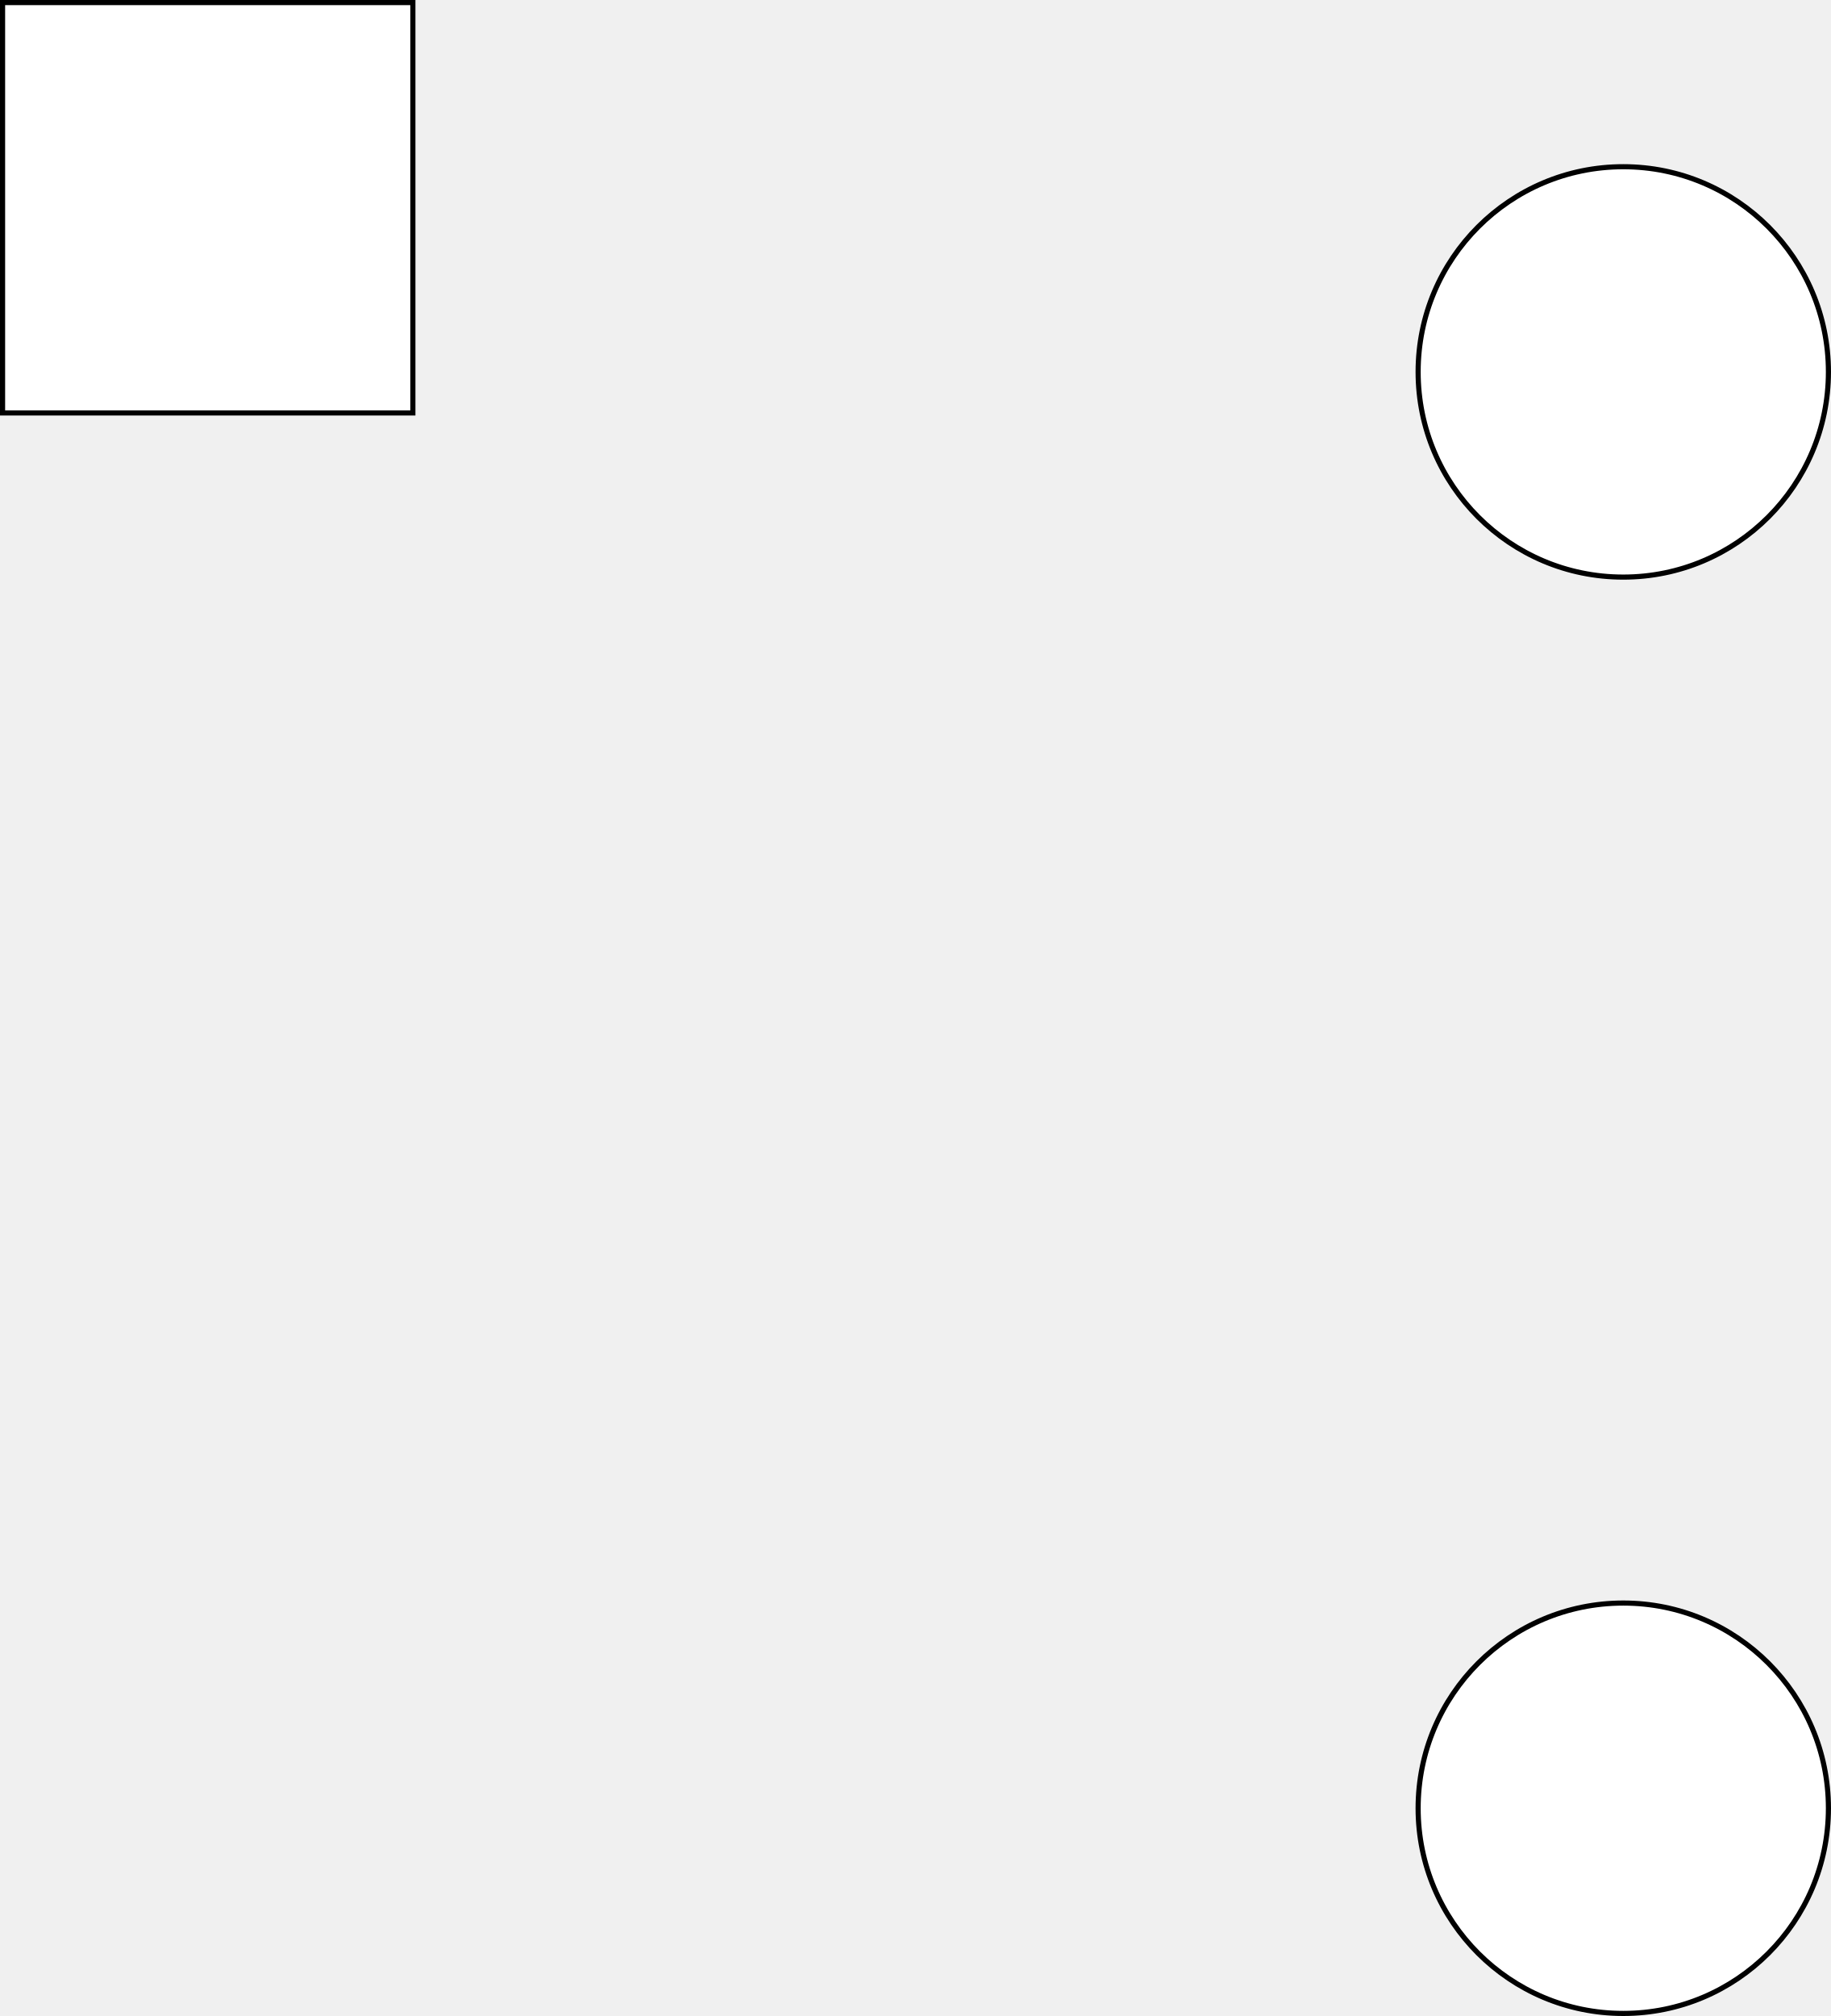
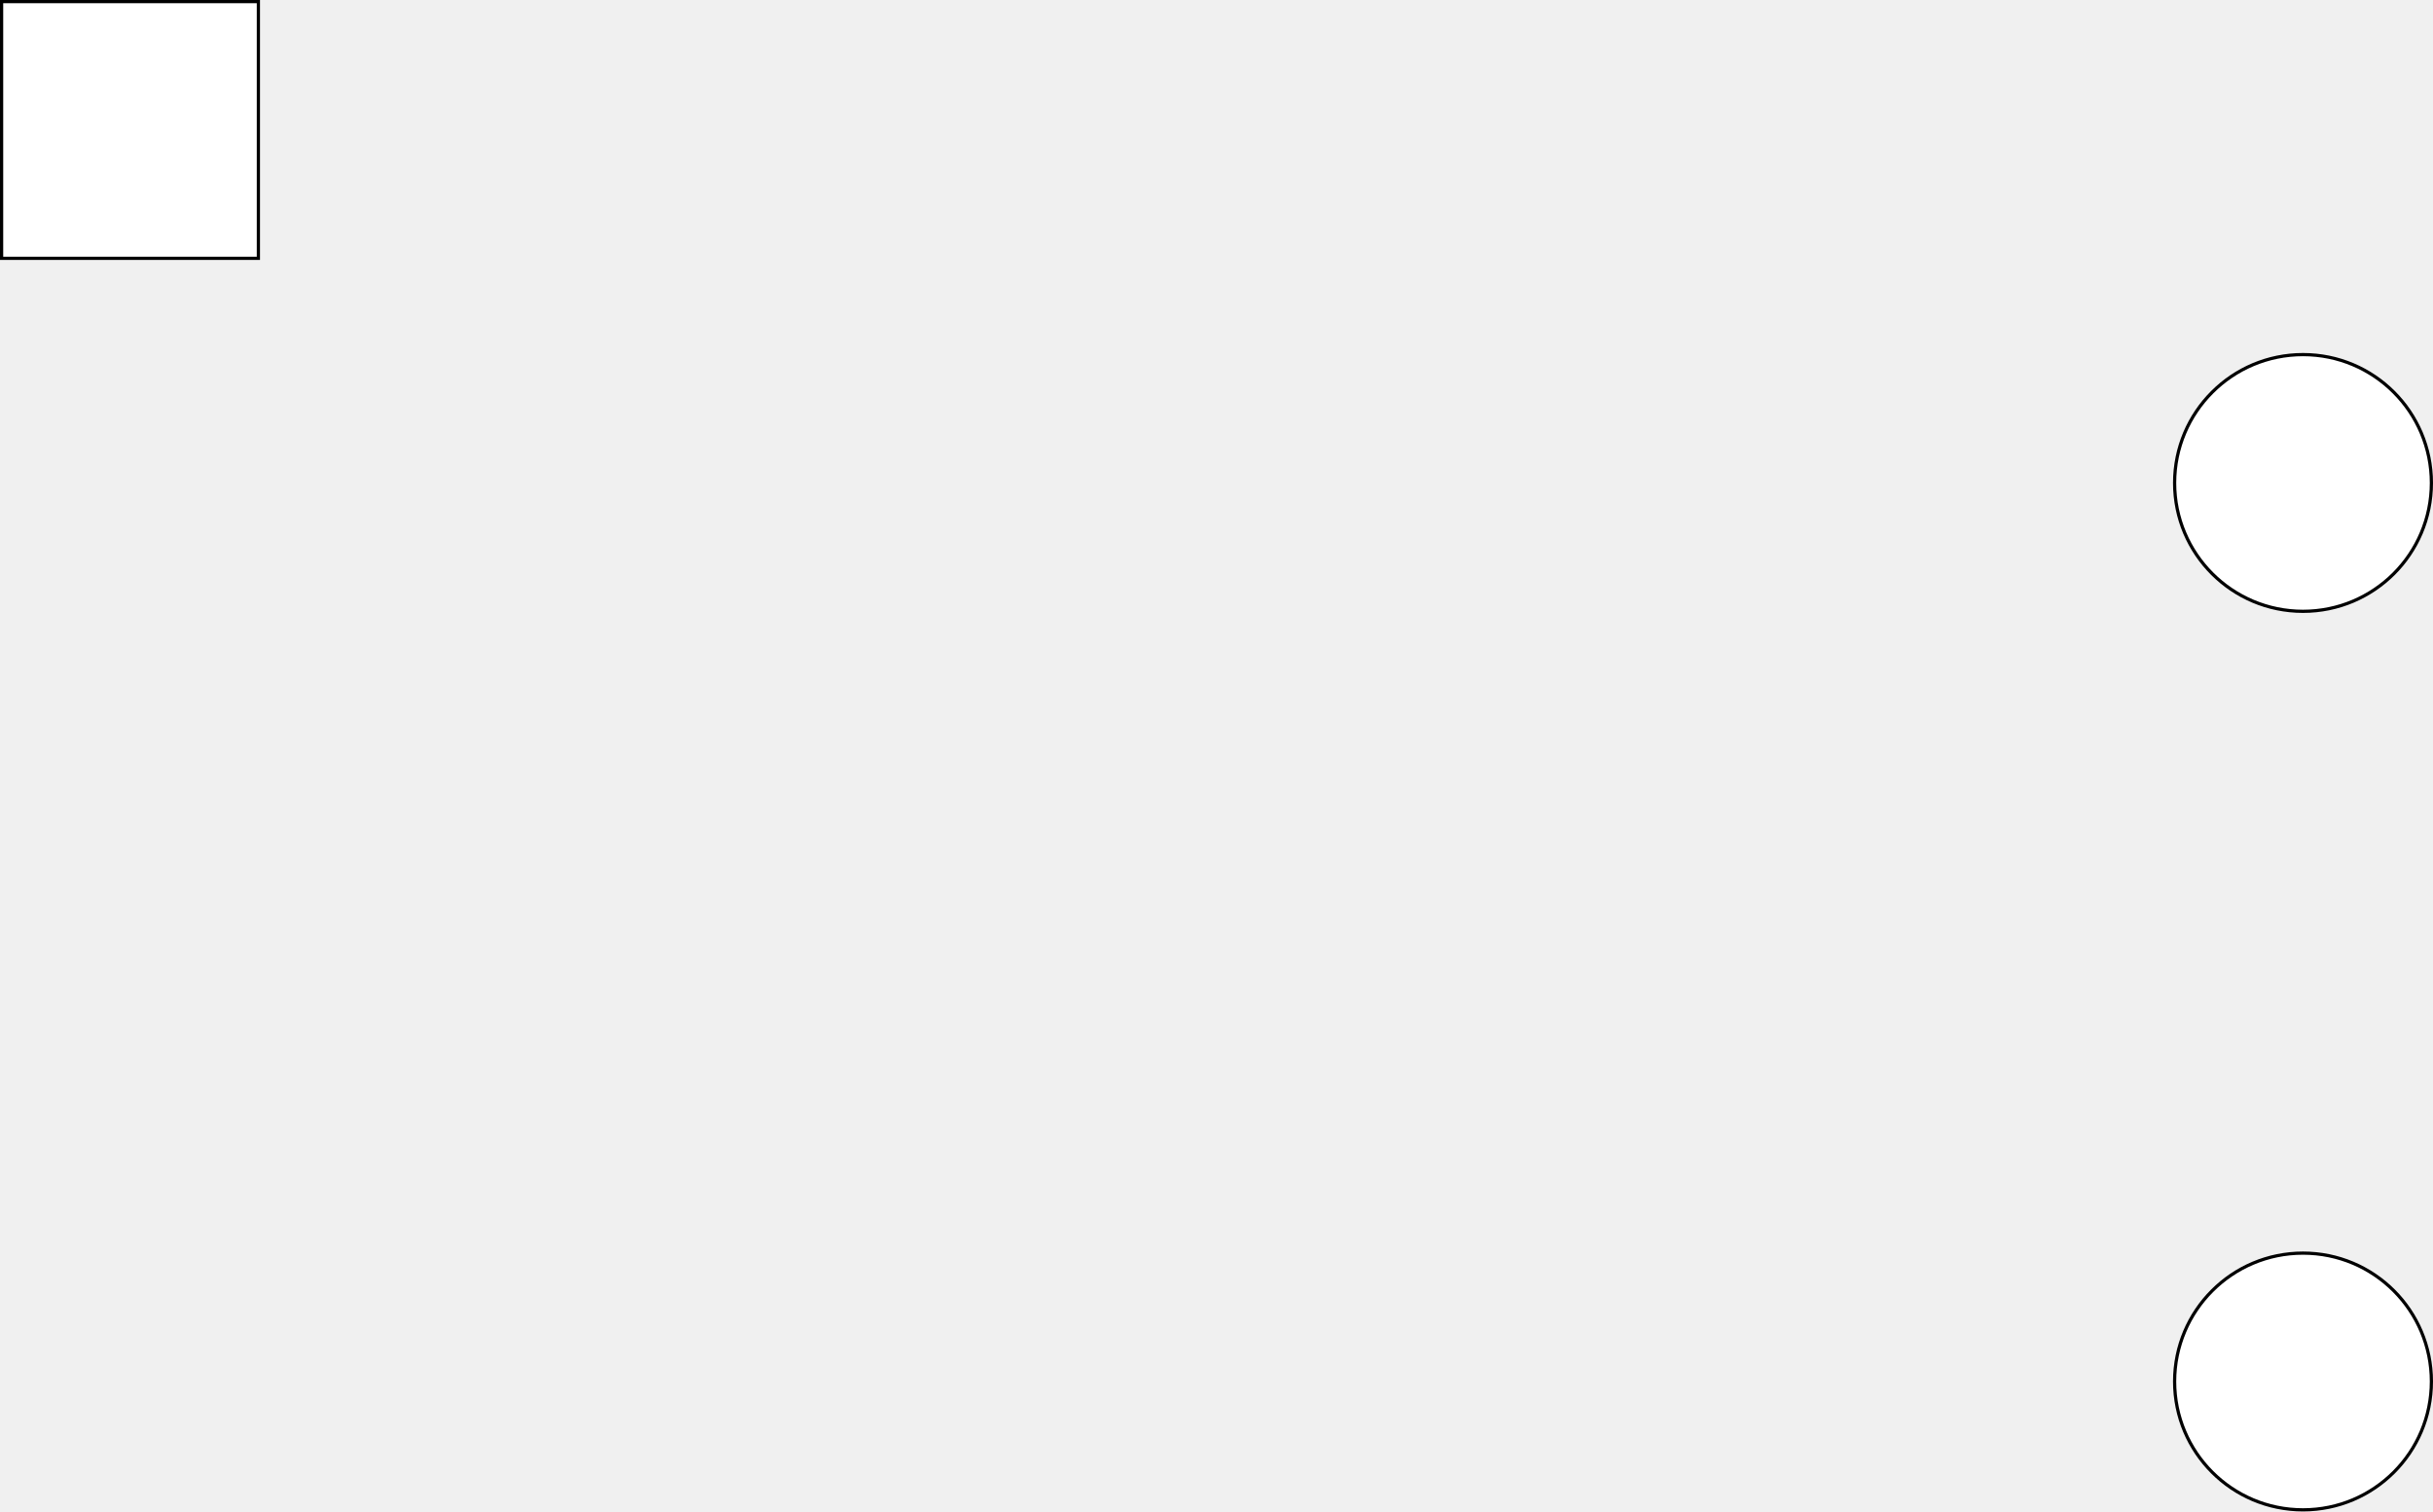
- <svg xmlns="http://www.w3.org/2000/svg" version="1.1" width="357px" height="393px" viewBox="-0.5 -0.5 357 393" content="&lt;mxfile host=&quot;app.diagrams.net&quot; modified=&quot;2020-08-20T11:25:29.639Z&quot; agent=&quot;5.0 (Macintosh)&quot; etag=&quot;xQkr9BUU6KmhIGXnXBOy&quot; version=&quot;13.6.4&quot; type=&quot;github&quot;&gt;&lt;diagram id=&quot;SIw1LkZyycSnxW6kpnLb&quot; name=&quot;第 1 页&quot;&gt;1ZRBb4IwFIB/DcclQB3gUZluOyxx82CyW0OftKZQUqvAfv3q+hCIMdsOi9mJ9nuP1/Z7BY+kRfOoacVfFAPphT5rPPLghWEQTyP7OJEWSXCfOJJrwRzze7AWH4CJHT0IBntkDhmlpBHVGGaqLCEzI0a1VvU4baskG4GK5nAB1hmVl3QjmOGOJmHc8ycQOe9WDqKpixS0S8aT7Dllqh4gsvBIqpUyblQ0KciTvbGX5ZXoeWMaSvOTF+I2m61S/3B8Xb3tlrvNrHx+v8MqRyoPeGDcrGk7A7aKlW0n85oLA+uKZqdIbRtuGTeFtLPADum+ch3YigbsonOsDdpAc3XTwVmFvUSgCjC6tSn4ApmgPbw/pLNZD5qBiA/60DGK7c/PlXtDdoCSfiEs/GfCIv/Gwsj3wm6gKZqMLIVJ8leW7LT/xr9ig18lWXwC&lt;/diagram&gt;&lt;/mxfile&gt;" resource="https://app.diagrams.net/#Hwu0hgl%2Fnote%2Fmaster%2F%E6%9C%AA%E5%91%BD%E5%90%8D%E7%BB%98%E5%9B%BE.svg">
+ <svg xmlns="http://www.w3.org/2000/svg" version="1.1" width="758px" height="471px" viewBox="-0.5 -0.5 758 471" content="&lt;mxfile host=&quot;app.diagrams.net&quot; modified=&quot;2020-08-20T11:26:05.277Z&quot; agent=&quot;5.0 (Macintosh)&quot; etag=&quot;auYoVx8DavgAanpnFMKA&quot; version=&quot;13.6.4&quot; type=&quot;github&quot;&gt;&lt;diagram id=&quot;SIw1LkZyycSnxW6kpnLb&quot; name=&quot;第 1 页&quot;&gt;1ZRbT4MwFIB/DY9LgOoujxtu6oPJdA9LfGvokXYplHTdAH+9B1sujVnUxGTxifbr4fTwndKAJHl9r2nJnxQDGcQhqwNyF8RxHC2m+GhJY0kU3c4tybRgloUD2Il3cIEdPQkGR8csMkpJI0ofpqooIDUeo1qryg97U5J5oKQZeGW0YJdSCV/C9oIZbuk8ng38AUTGu52j6cKu5LQLdomPnDJVjRBZByTRShk7yusEZGvP97K5sNoXpqEwP3lh1qTLbRKezs/bl8PmsF8Wj68Tl+VM5cl9sCvWNJ0BzIKycbKquDCwK2narlTYcGTc5BJnEQ7psbQdeBM14KYrlxu0gfpi0VGvAg8RqByMbjDEvUBunD13fkhnsxo1wyE+6kPHqGt/1mceDOHASfqFsPifCZuGVxZGvhd2BU0TQmaep/7C+XtPOB3+8s+10WVJ1h8=&lt;/diagram&gt;&lt;/mxfile&gt;" resource="https://app.diagrams.net/#Hwu0hgl%2Fnote%2Fmaster%2F%E6%9C%AA%E5%91%BD%E5%90%8D%E7%BB%98%E5%9B%BE.svg">
  <defs />
  <g>
-     <ellipse cx="316" cy="72" rx="40" ry="40" fill="#ffffff" stroke="#000000" pointer-events="all" />
-     <ellipse cx="316" cy="352" rx="40" ry="40" fill="#ffffff" stroke="#000000" pointer-events="all" />
+     <ellipse cx="717" cy="150" rx="40" ry="40" fill="#ffffff" stroke="#000000" pointer-events="all" />
+     <ellipse cx="717" cy="430" rx="40" ry="40" fill="#ffffff" stroke="#000000" pointer-events="all" />
    <rect x="0" y="0" width="80" height="80" fill="#ffffff" stroke="#000000" pointer-events="all" />
  </g>
</svg>
